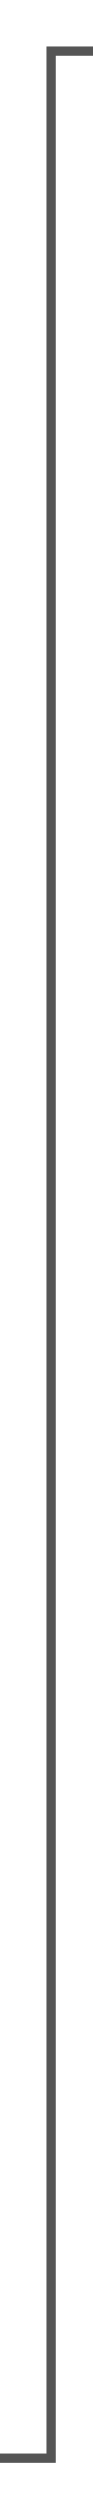
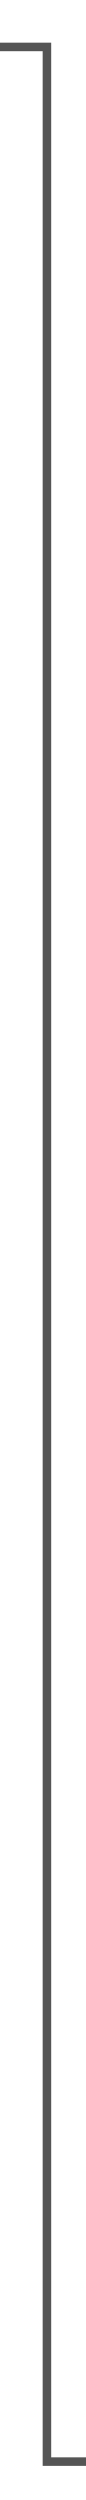
- <svg xmlns="http://www.w3.org/2000/svg" version="1.1" width="10px" height="269px" preserveAspectRatio="xMidYMin meet" viewBox="1025 53  8 269">
-   <path d="M 521 317.5  L 1029.5 317.5  L 1029.5 58.5  L 1055.5 58.5  " stroke-width="1" stroke="#555555" fill="none" />
-   <path d="M 523 314.5  A 3 3 0 0 0 520 317.5 A 3 3 0 0 0 523 320.5 A 3 3 0 0 0 526 317.5 A 3 3 0 0 0 523 314.5 Z " fill-rule="nonzero" fill="#555555" stroke="none" />
+ <svg xmlns="http://www.w3.org/2000/svg" version="1.1" width="10px" height="293px" preserveAspectRatio="xMidYMin meet" viewBox="1676 1016  8 293">
+   <path d="M 1602 1021.5  L 1680.5 1021.5  L 1680.5 1304.5  L 1775.5 1304.5  " stroke-width="1" stroke="#555555" fill="none" />
+   <path d="M 1604 1018.5  A 3 3 0 0 0 1601 1021.5 A 3 3 0 0 0 1604 1024.5 A 3 3 0 0 0 1607 1021.5 A 3 3 0 0 0 1604 1018.5 Z " fill-rule="nonzero" fill="#555555" stroke="none" />
</svg>
